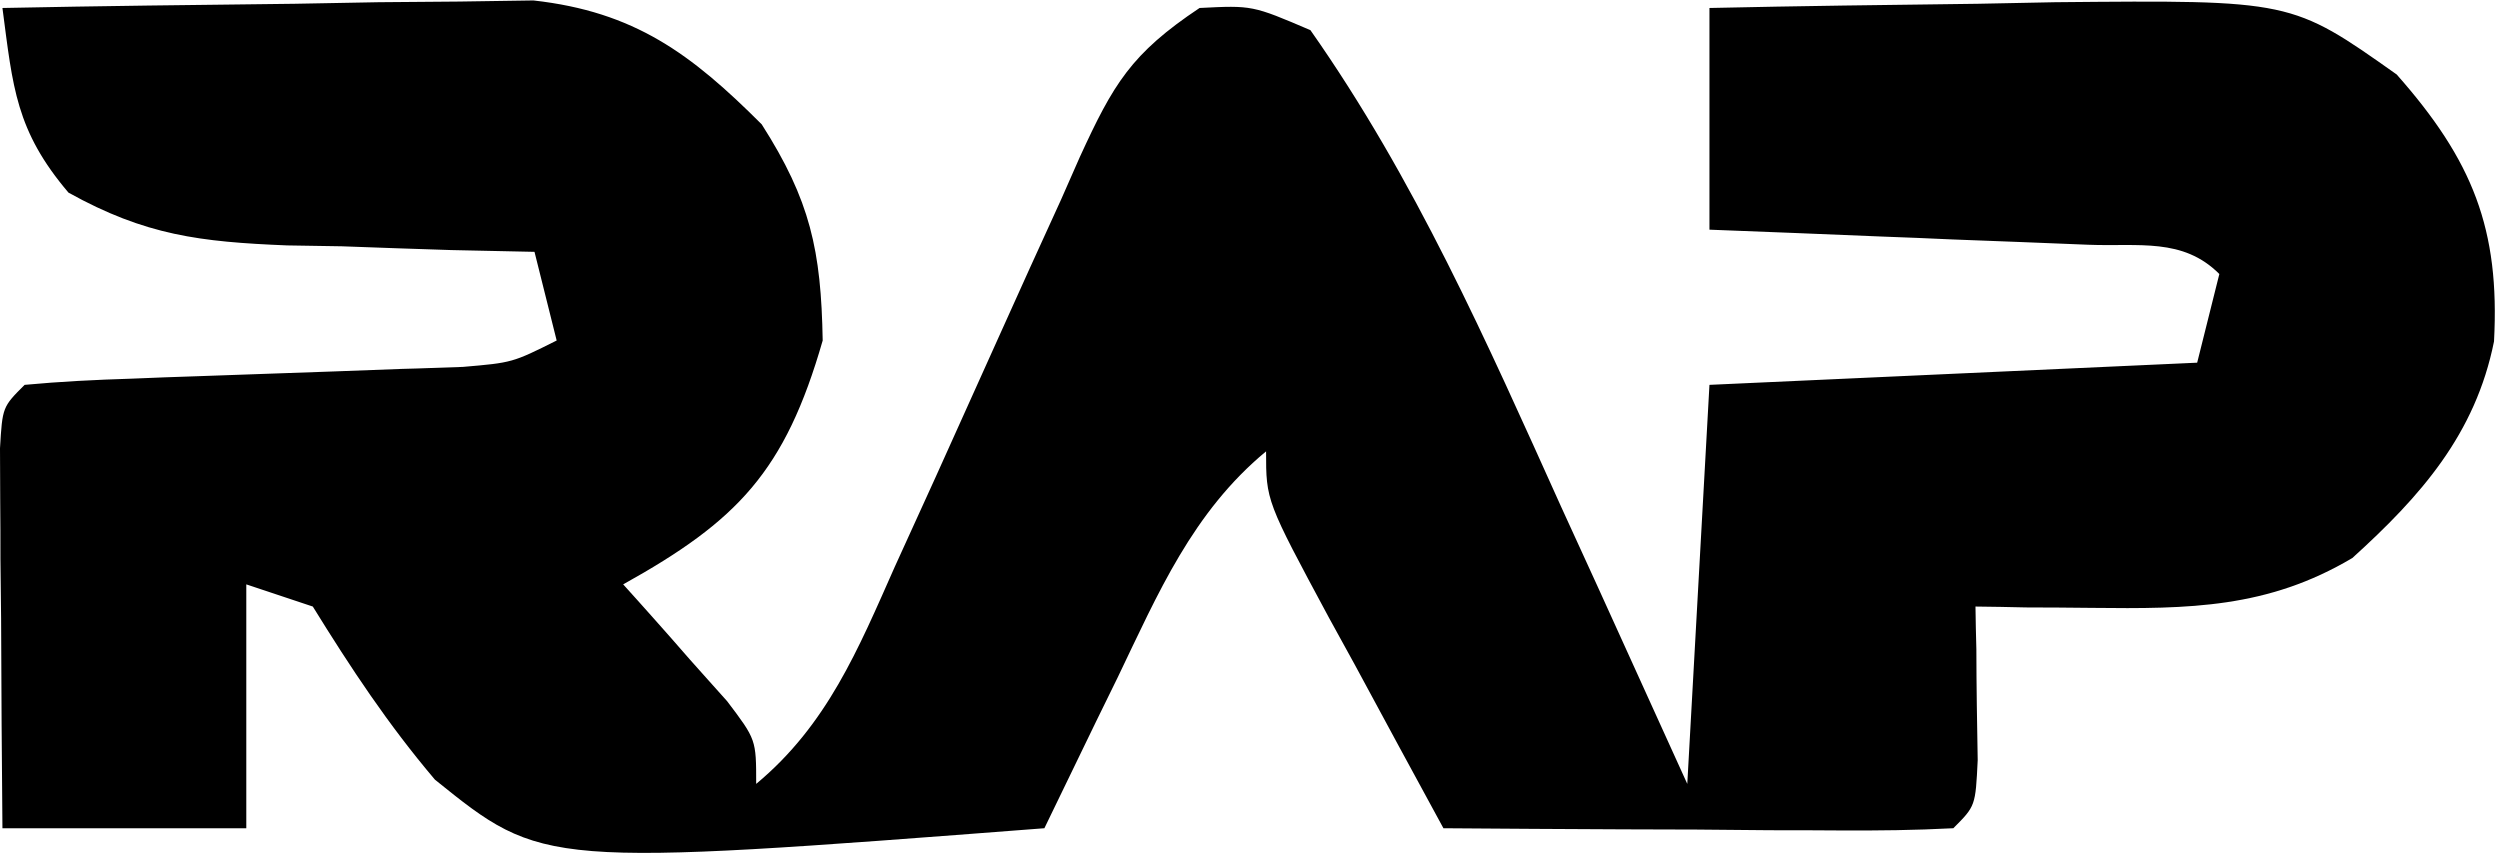
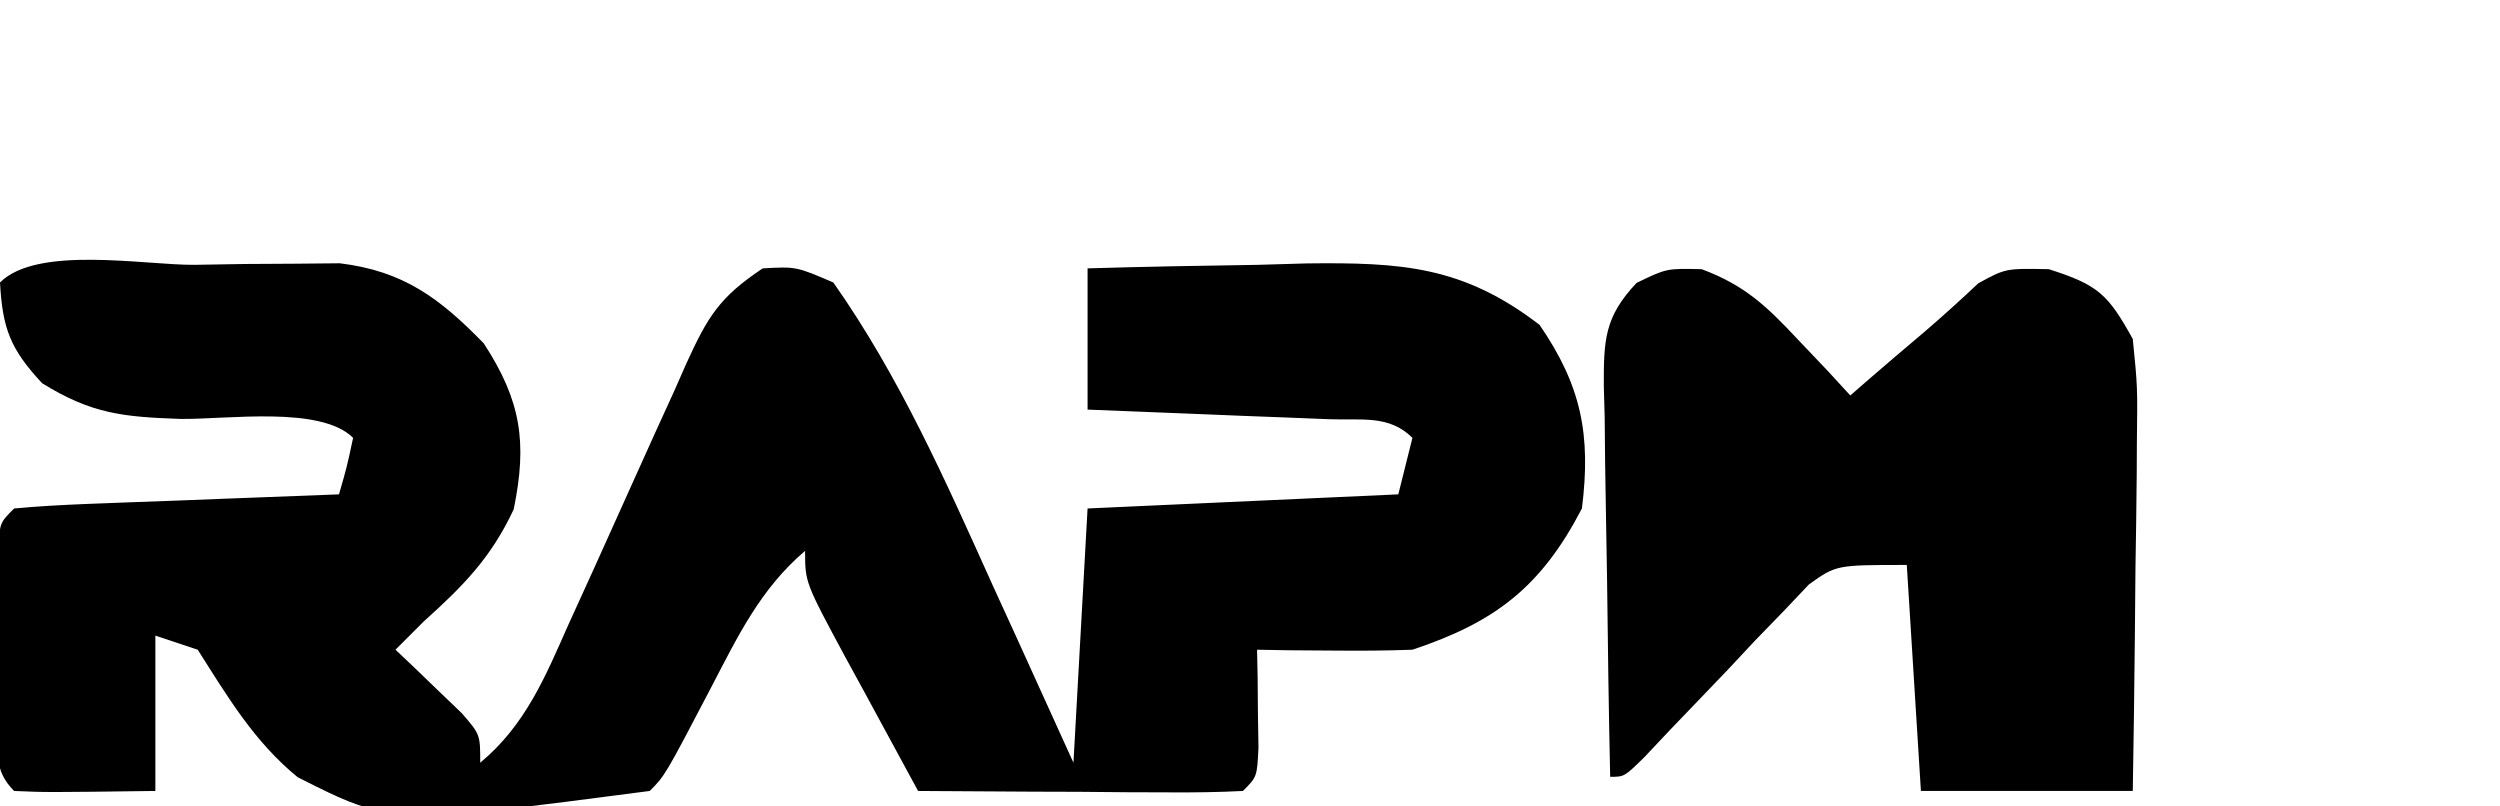
- <svg xmlns="http://www.w3.org/2000/svg" version="1.1" width="112.77" height="39.10" viewBox="0 0 112.77 39.10">
-   <g transform="translate(0.11,-18.64)" fill="currentColor">
-     <path d="M0 0 C4.4 -0.09 8.79 -0.14 13.19 -0.19 C14.43 -0.21 15.68 -0.24 16.96 -0.26 C18.16 -0.27 19.37 -0.28 20.61 -0.29 C21.71 -0.31 22.82 -0.32 23.95 -0.34 C28.51 0.17 31.06 2.06 34.25 5.25 C36.44 8.68 36.93 10.93 37 15 C35.3 20.91 33.16 23.13 28 26 C28.43 26.48 28.87 26.96 29.31 27.46 C29.87 28.09 30.43 28.72 31 29.38 C31.56 30 32.11 30.63 32.69 31.27 C34 33 34 33 34 35 C37.2 32.34 38.6 28.93 40.25 25.21 C40.86 23.87 41.48 22.52 42.09 21.17 C43.05 19.05 44 16.93 44.96 14.8 C45.88 12.75 46.81 10.7 47.75 8.65 C48.03 8.02 48.31 7.38 48.6 6.72 C50.11 3.43 50.91 2.06 54 0 C56.38 -0.12 56.38 -0.12 59 1 C63.71 7.7 66.95 15.05 70.31 22.5 C70.87 23.72 71.42 24.93 71.98 26.15 C73.32 29.1 74.66 32.05 76 35 C76.33 29.06 76.66 23.12 77 17 C84.26 16.67 91.52 16.34 99 16 C99.33 14.68 99.66 13.36 100 12 C98.35 10.35 96.36 10.77 94.09 10.68 C93.1 10.64 92.11 10.6 91.09 10.56 C90.05 10.52 89.01 10.48 87.94 10.44 C86.89 10.39 85.85 10.35 84.77 10.31 C82.18 10.2 79.59 10.1 77 10 C77 6.7 77 3.4 77 0 C81.04 -0.09 85.08 -0.14 89.12 -0.19 C90.27 -0.21 91.41 -0.24 92.59 -0.26 C103.25 -0.36 103.25 -0.36 108 3 C111.43 6.88 112.66 9.97 112.39 15.04 C111.55 19.23 109.08 22.02 106 24.81 C102.18 27.08 98.63 27.11 94.25 27.06 C93.27 27.05 92.28 27.04 91.27 27.04 C90.52 27.02 89.77 27.01 89 27 C89.01 27.64 89.02 28.28 89.04 28.93 C89.04 29.76 89.05 30.59 89.06 31.44 C89.07 32.26 89.09 33.08 89.1 33.93 C89 36 89 36 88 37 C86.29 37.09 84.58 37.11 82.87 37.1 C81.84 37.09 80.8 37.09 79.74 37.09 C78.65 37.08 77.56 37.07 76.44 37.06 C75.89 37.06 75.89 37.06 73.13 37.05 C70.42 37.04 67.71 37.02 65 37 C63.66 34.54 62.33 32.09 61 29.62 C60.62 28.93 60.24 28.23 59.84 27.51 C57 22.23 57 22.23 57 20 C53.69 22.74 52.13 26.4 50.31 30.19 C49.99 30.84 49.67 31.5 49.34 32.17 C48.56 33.78 47.78 35.39 47 37 C24.39 38.74 24.39 38.74 19.51 34.81 C17.39 32.31 15.72 29.78 14 27 C13.01 26.67 12.02 26.34 11 26 C11 29.63 11 33.26 11 37 C7.37 37 3.74 37 0 37 C-0.03 33.85 -0.05 30.71 -0.06 27.56 C-0.07 26.66 -0.08 25.77 -0.09 24.84 C-0.09 23.99 -0.09 23.13 -0.1 22.25 C-0.1 21.86 -0.1 21.86 -0.11 19.86 C0 18 0 18 1 17 C2.61 16.85 4.22 16.77 5.84 16.72 C6.82 16.68 7.8 16.64 8.81 16.61 C9.33 16.59 9.33 16.59 11.94 16.5 C13.97 16.43 16 16.36 18.03 16.28 C18.48 16.27 18.48 16.27 20.77 16.19 C23 16 23 16 25 15 C24.67 13.68 24.34 12.36 24 11 C22.76 10.97 21.52 10.95 20.24 10.92 C18.6 10.87 16.95 10.81 15.31 10.75 C14.5 10.74 13.68 10.72 12.84 10.71 C8.92 10.55 6.46 10.26 2.98 8.33 C0.6 5.53 0.47 3.58 0 0 Z " transform="translate(0,19)" />
-   </g>
+ <svg xmlns="http://www.w3.org/2000/svg" version="1.1" width="177" height="57">
+   <path d="M0 0 C1.19 -0.02 2.39 -0.04 3.62 -0.06 C4.77 -0.07 5.92 -0.07 7.11 -0.08 C8.17 -0.09 9.22 -0.1 10.31 -0.11 C14.82 0.44 17.38 2.36 20.5 5.56 C23.15 9.63 23.59 12.58 22.62 17.31 C21.02 20.74 19.05 22.73 16.25 25.25 C15.59 25.91 14.93 26.57 14.25 27.25 C14.68 27.66 15.12 28.07 15.56 28.49 C16.12 29.03 16.68 29.57 17.25 30.12 C17.81 30.66 18.36 31.19 18.94 31.74 C20.25 33.25 20.25 33.25 20.25 35.25 C23.45 32.59 24.85 29.18 26.5 25.46 C27.11 24.12 27.73 22.77 28.34 21.42 C29.3 19.3 30.25 17.18 31.21 15.05 C32.13 13 33.06 10.95 34 8.9 C34.28 8.27 34.56 7.63 34.85 6.97 C36.36 3.68 37.16 2.31 40.25 0.25 C42.62 0.12 42.62 0.12 45.25 1.25 C49.96 7.95 53.2 15.3 56.56 22.75 C57.12 23.97 57.67 25.18 58.23 26.4 C59.57 29.35 60.91 32.3 62.25 35.25 C62.58 29.31 62.91 23.37 63.25 17.25 C70.51 16.92 77.77 16.59 85.25 16.25 C85.58 14.93 85.91 13.61 86.25 12.25 C84.6 10.6 82.61 11.02 80.34 10.93 C79.35 10.89 78.36 10.85 77.34 10.81 C76.3 10.77 75.26 10.73 74.19 10.69 C73.14 10.64 72.1 10.6 71.02 10.56 C68.43 10.45 65.84 10.35 63.25 10.25 C63.25 6.95 63.25 3.65 63.25 0.25 C67.27 0.13 71.29 0.06 75.31 0 C76.45 -0.03 77.58 -0.07 78.75 -0.1 C85.49 -0.18 89.83 0.09 95.25 4.25 C98.22 8.57 98.9 12.06 98.25 17.25 C95.36 22.81 92.11 25.3 86.25 27.25 C84.36 27.32 82.46 27.33 80.56 27.31 C79.57 27.3 78.57 27.29 77.55 27.29 C77.17 27.28 77.17 27.28 75.25 27.25 C75.26 27.89 75.27 28.53 75.29 29.18 C75.29 30.01 75.3 30.84 75.31 31.69 C75.32 32.51 75.34 33.33 75.35 34.18 C75.25 36.25 75.25 36.25 74.25 37.25 C72.54 37.34 70.83 37.36 69.12 37.35 C68.09 37.34 67.05 37.34 65.99 37.34 C64.9 37.33 63.81 37.32 62.69 37.31 C62.14 37.31 62.14 37.31 59.38 37.3 C56.67 37.29 53.96 37.27 51.25 37.25 C49.91 34.79 48.58 32.34 47.25 29.88 C46.87 29.18 46.49 28.48 46.09 27.76 C43.25 22.48 43.25 22.48 43.25 20.25 C40.1 22.94 38.52 26.23 36.62 29.88 C33.33 36.17 33.33 36.17 32.25 37.25 C13.98 39.64 13.98 39.64 7.33 36.28 C4.25 33.77 2.35 30.56 0.25 27.25 C-0.74 26.92 -1.73 26.59 -2.75 26.25 C-2.75 29.88 -2.75 33.51 -2.75 37.25 C-10.46 37.35 -10.46 37.35 -12.75 37.25 C-14.27 35.73 -13.88 34.37 -13.88 32.25 C-13.88 31.45 -13.89 30.64 -13.89 29.81 C-13.88 28.97 -13.88 28.12 -13.88 27.25 C-13.88 26.4 -13.88 25.56 -13.89 24.69 C-13.89 24.29 -13.89 24.29 -13.88 22.25 C-13.88 21.51 -13.88 20.77 -13.88 20 C-13.75 18.25 -13.75 18.25 -12.75 17.25 C-11.04 17.09 -9.33 17 -7.62 16.93 C-6.59 16.89 -5.55 16.85 -4.49 16.81 C-3.4 16.77 -2.31 16.73 -1.19 16.69 C-0.64 16.67 -0.64 16.67 2.12 16.56 C4.83 16.45 7.54 16.35 10.25 16.25 C10.81 14.31 10.81 14.31 11.25 12.25 C8.96 9.96 2.33 10.95 -0.96 10.91 C-5.01 10.77 -7.26 10.56 -10.77 8.38 C-13.02 5.96 -13.57 4.52 -13.75 1.25 C-11.11 -1.39 -3.55 0.02 0 0 Z " fill="currentColor" transform="translate(13.75,18.75)" />
+   <path d="M0 0 C3.07 1.15 4.6 2.62 6.83 5 C7.53 5.74 8.23 6.47 8.95 7.23 C9.21 7.51 9.21 7.51 10.52 8.94 C10.98 8.54 11.44 8.14 11.91 7.73 C13.17 6.64 14.44 5.56 15.72 4.48 C17.04 3.35 18.32 2.19 19.58 1 C21.52 -0.06 21.52 -0.06 24.58 0 C28.08 1.12 28.76 1.77 30.52 4.94 C30.86 8.33 30.86 8.33 30.81 12.33 C30.81 13.04 30.8 13.74 30.8 14.47 C30.78 16.71 30.75 18.95 30.71 21.19 C30.69 22.71 30.68 24.24 30.67 25.76 C30.64 29.49 30.58 33.21 30.52 36.94 C25.57 36.94 20.62 36.94 15.52 36.94 C15.19 31.66 14.86 26.38 14.52 20.94 C9.52 20.94 9.52 20.94 7.59 22.32 C6.99 22.95 6.4 23.58 5.79 24.22 C5.13 24.9 4.47 25.58 3.8 26.27 C3.13 26.99 2.46 27.7 1.77 28.44 C0.42 29.85 -0.93 31.26 -2.28 32.66 C-2.87 33.29 -3.46 33.92 -4.07 34.56 C-5.48 35.94 -5.48 35.94 -6.48 35.94 C-6.58 31.3 -6.65 26.65 -6.7 22.01 C-6.72 20.43 -6.75 18.85 -6.78 17.27 C-6.83 15 -6.85 12.72 -6.87 10.45 C-6.89 9.75 -6.91 9.04 -6.93 8.31 C-6.94 5.05 -6.9 3.39 -4.61 0.97 C-2.48 -0.06 -2.48 -0.06 0 0 Z " fill="currentColor" transform="translate(120.4805,19.05859)" />
</svg>
